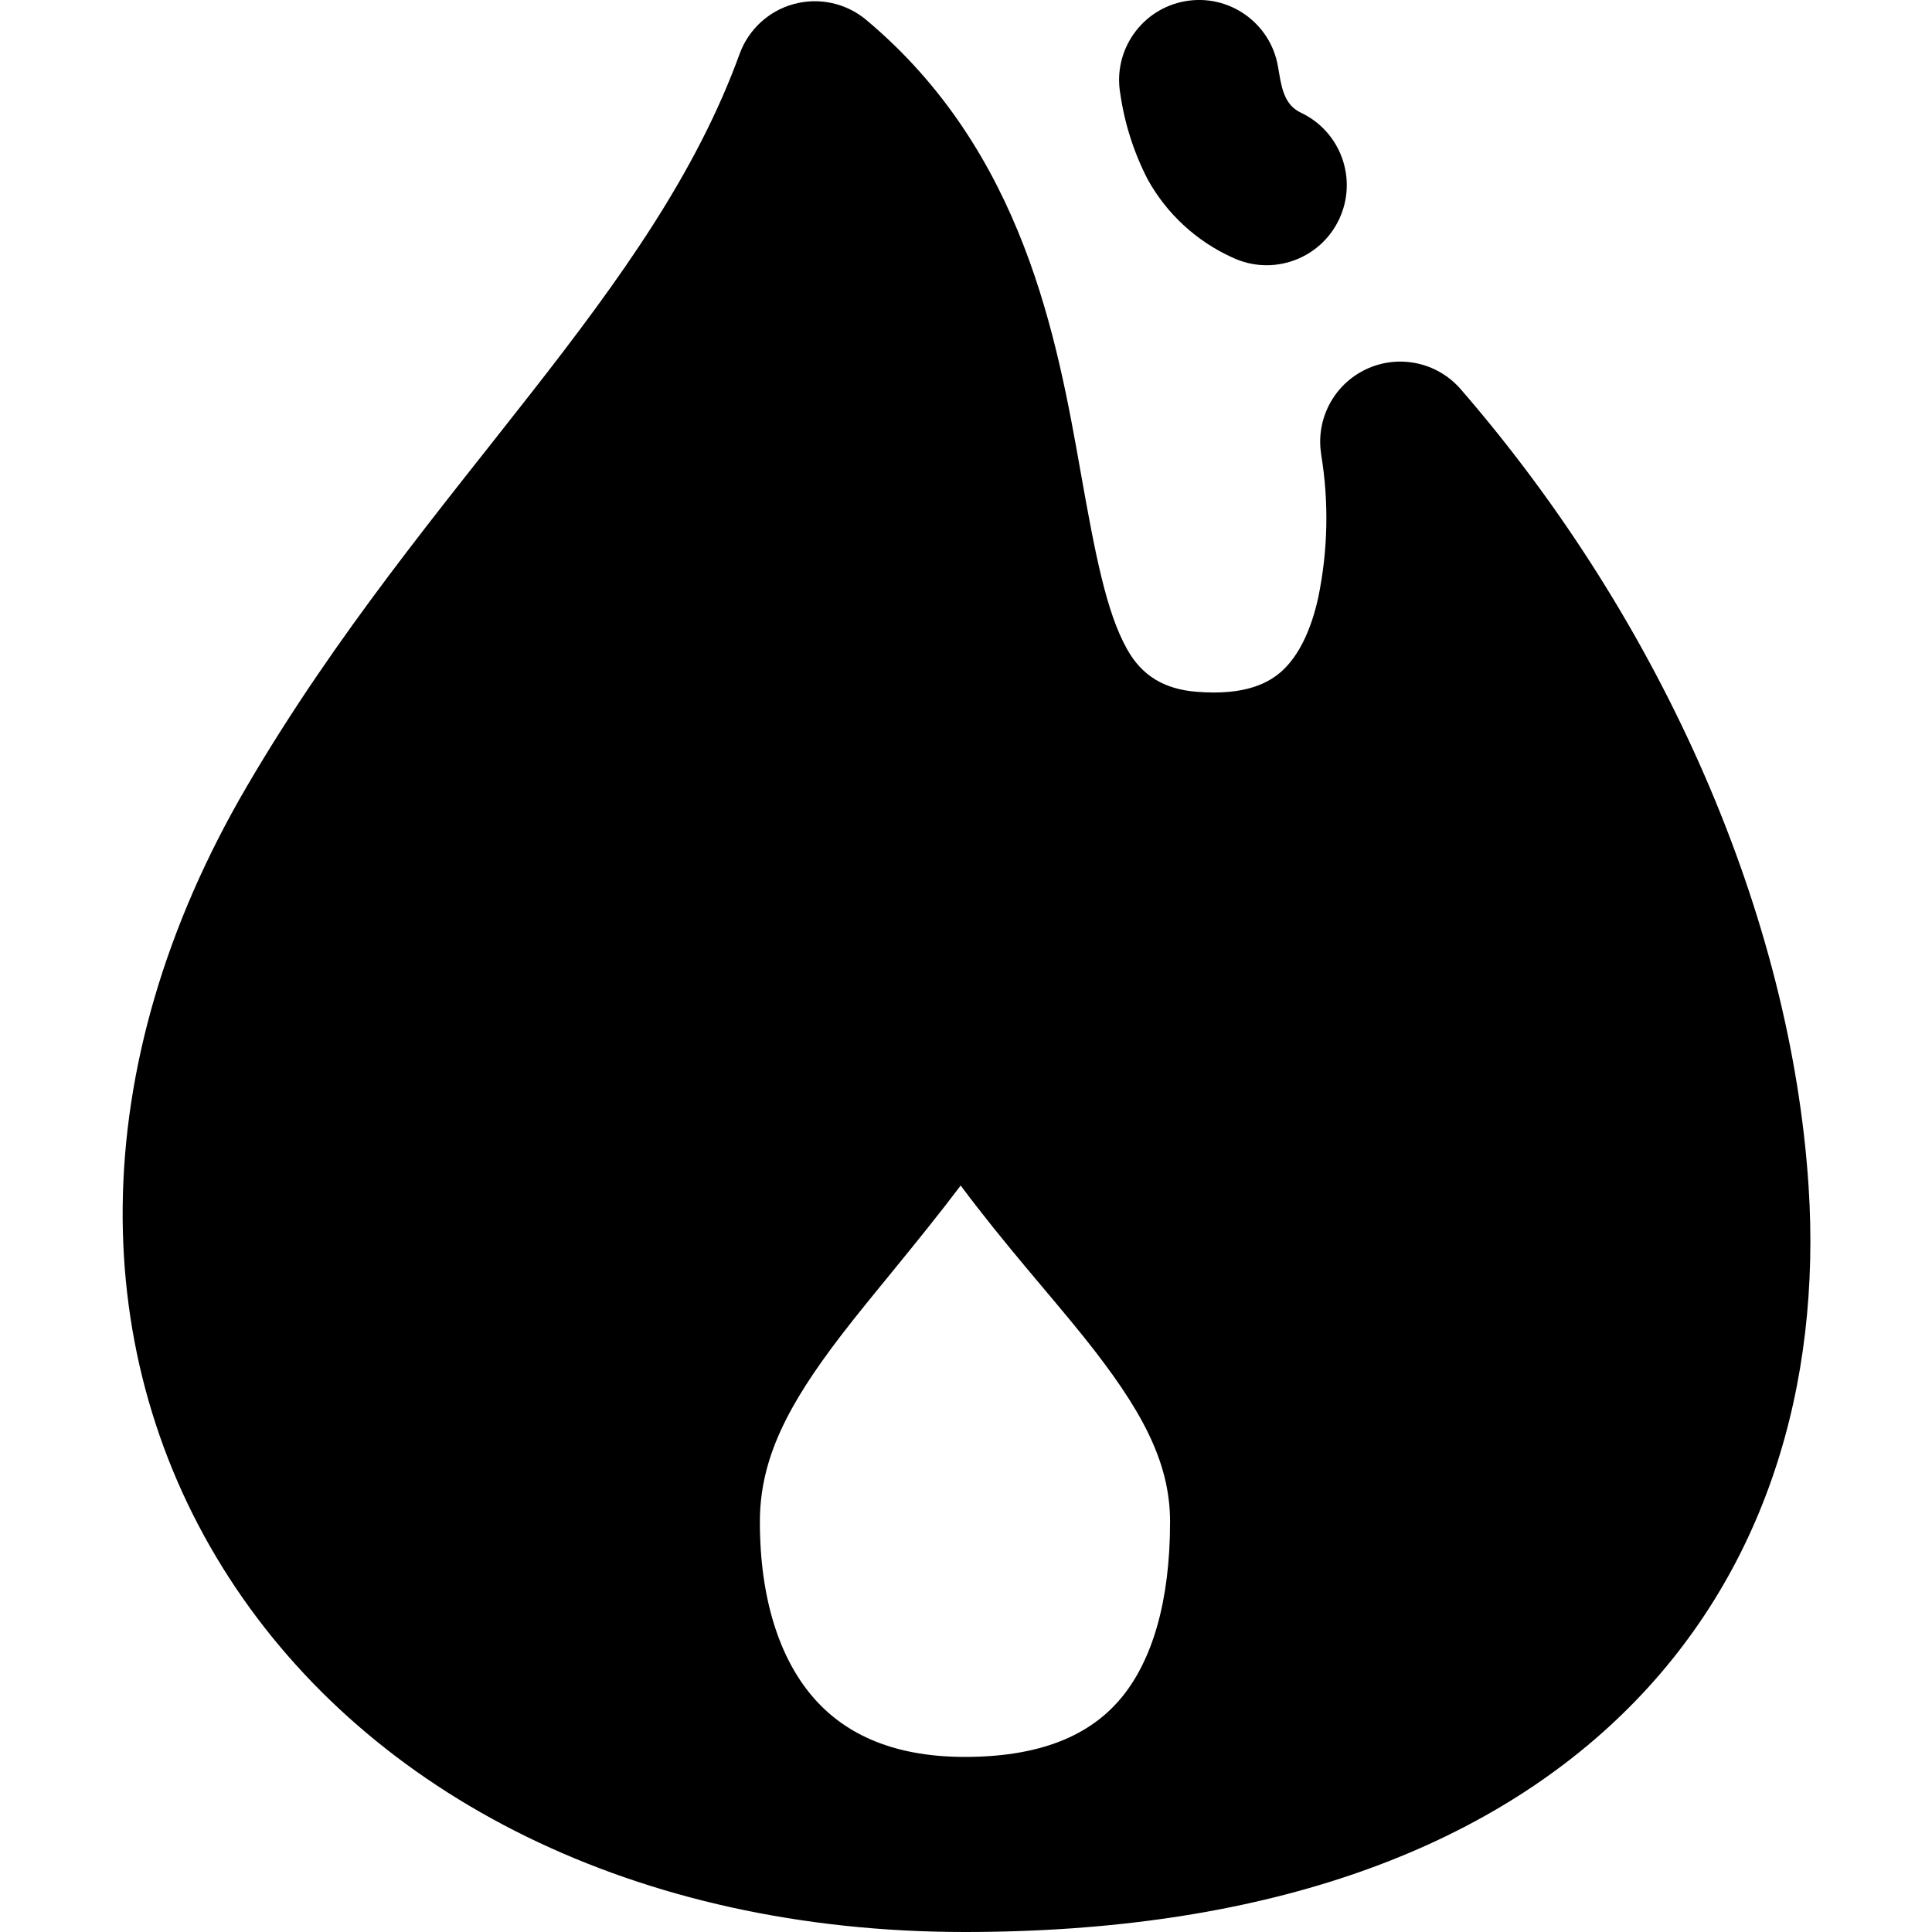
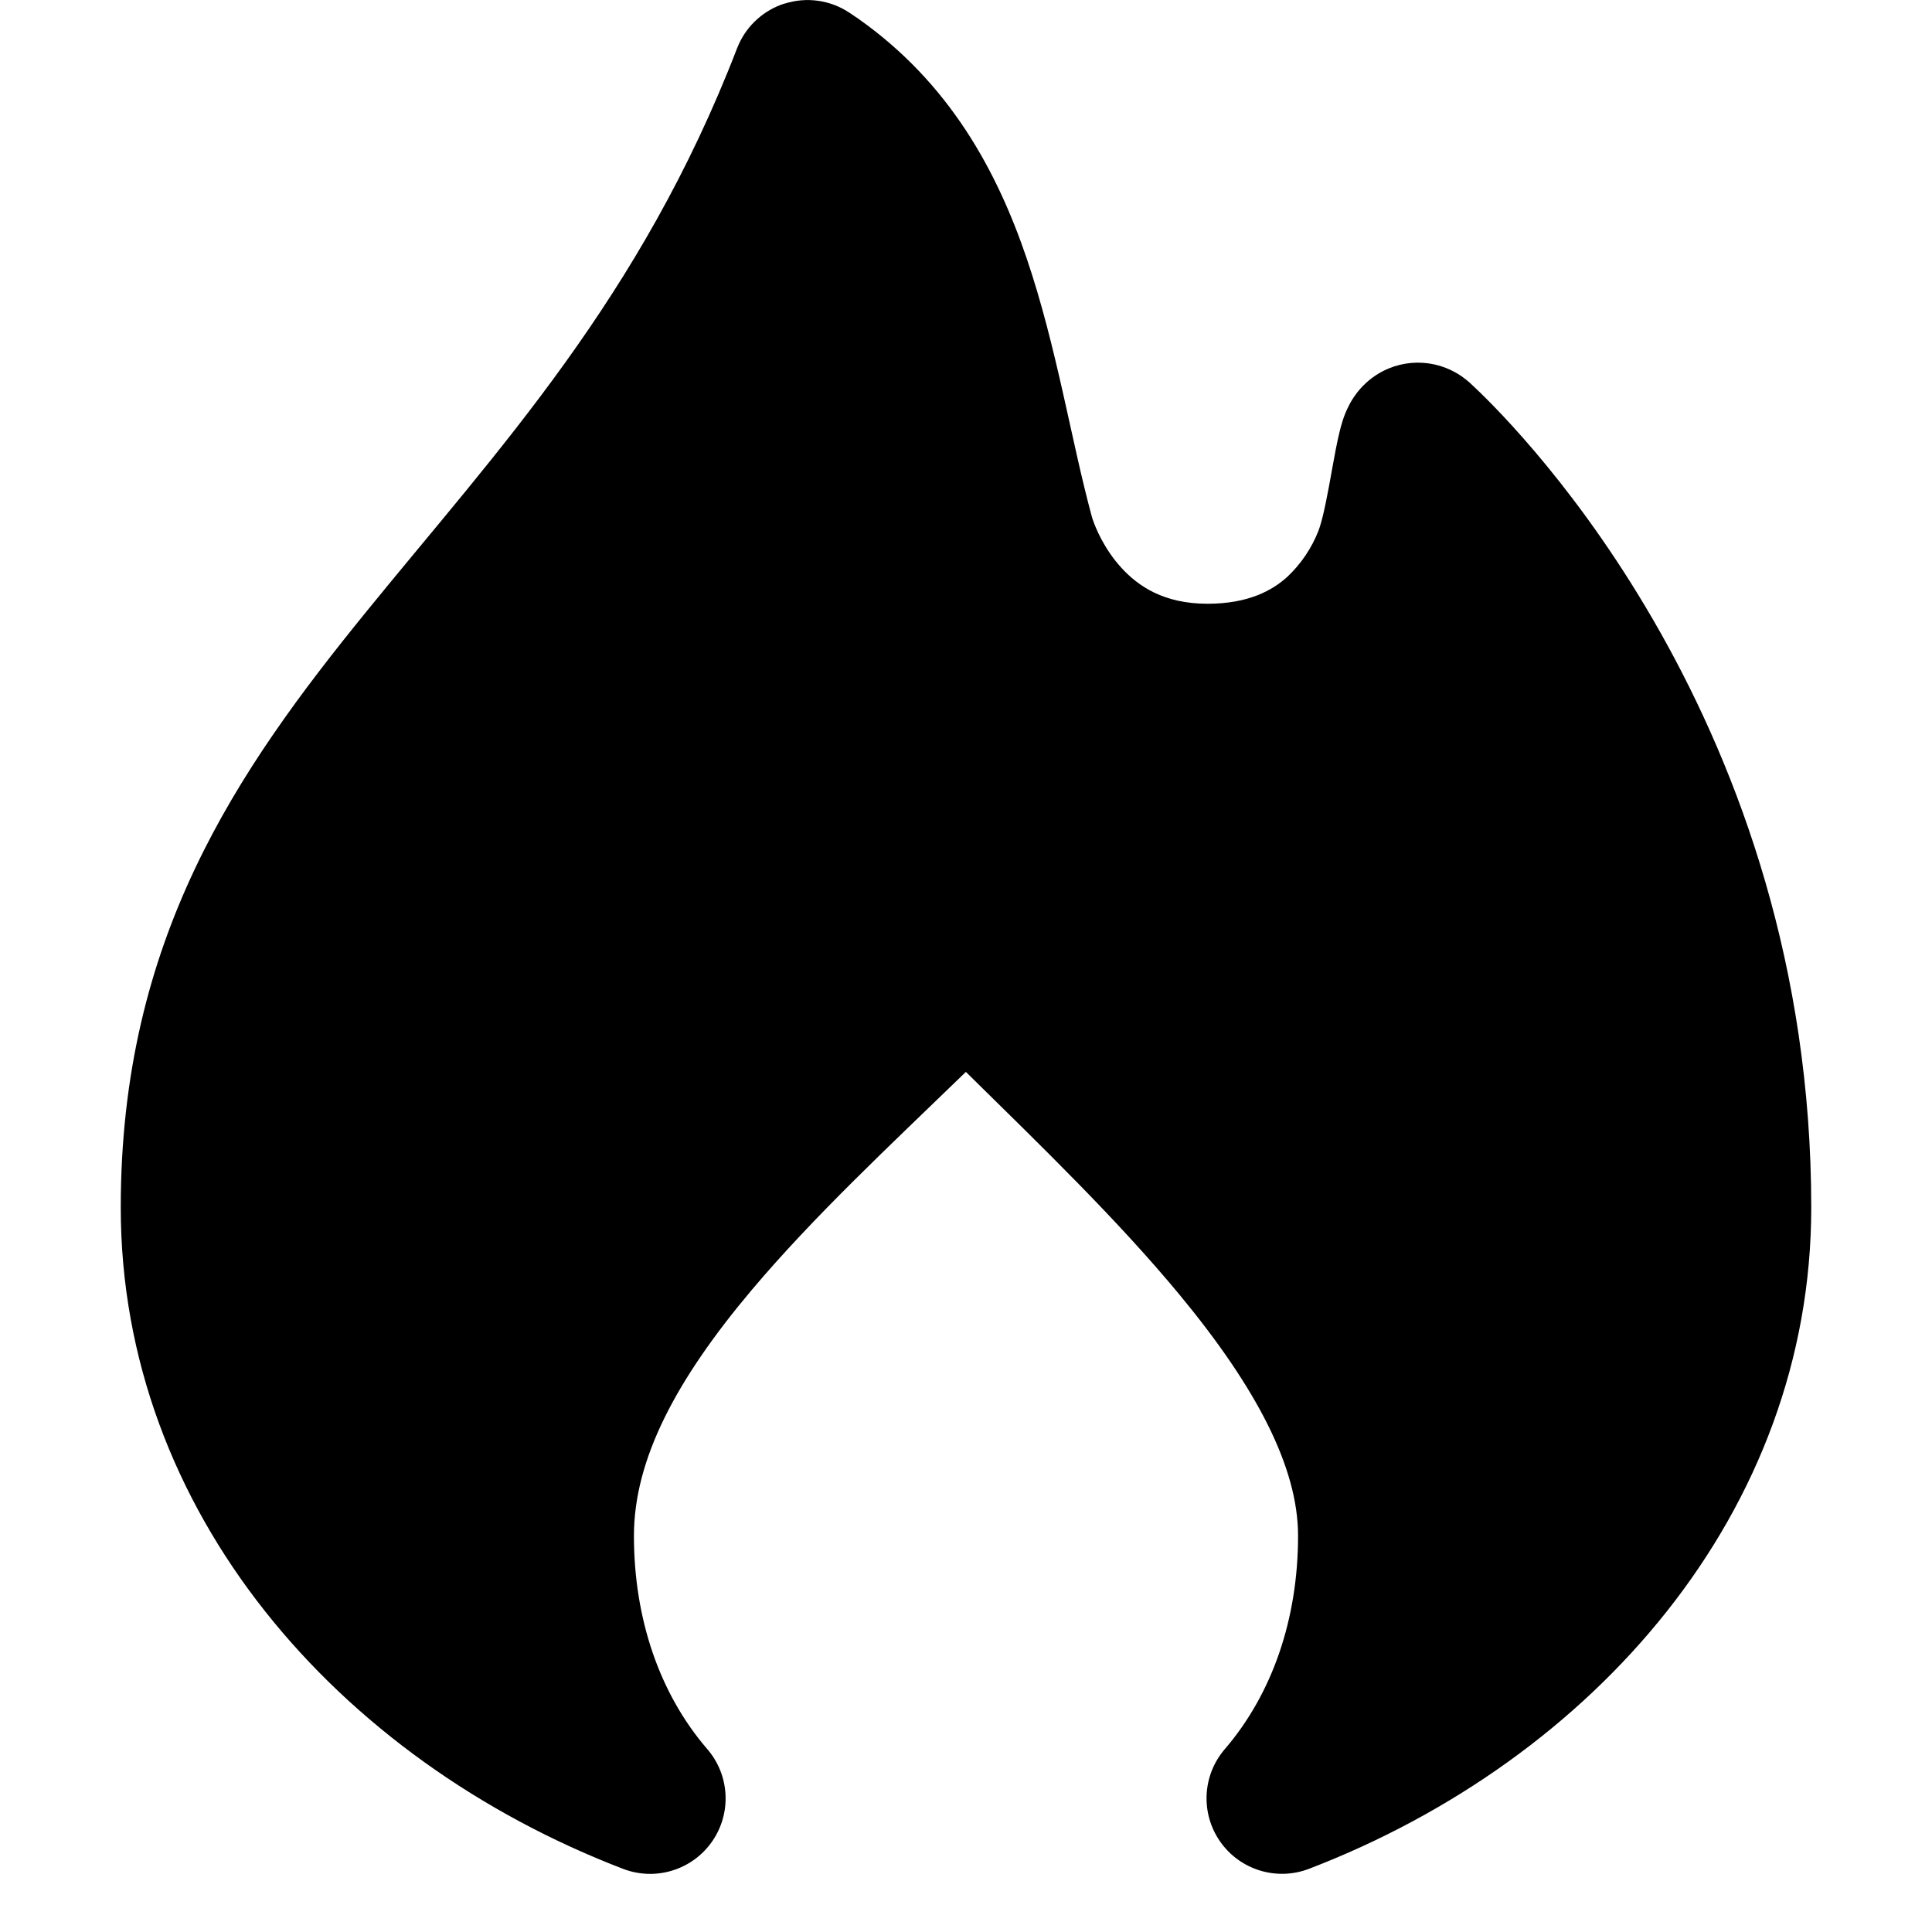
<svg xmlns="http://www.w3.org/2000/svg" fill="none" viewBox="0 0 16 16">
-   <path fill="#000" d="M9.815.01a.663.663 0 0 1 .768.537c.027.15.04.316.19.386a.663.663 0 1 1-.566 1.2 1.516 1.516 0 0 1-.7-.643 2.244 2.244 0 0 1-.229-.712.663.663 0 0 1 .537-.768Z" />
-   <path fill="#000" fill-rule="evenodd" d="M6.576.033a.663.663 0 0 1 .598.132c1.304 1.092 1.58 2.641 1.777 3.753.121.683.212 1.15.38 1.453.126.23.317.337.578.358.406.033.601-.074.712-.176.13-.121.234-.322.296-.604a3.24 3.24 0 0 0 .025-1.181v-.003a.663.663 0 0 1 1.154-.543c1.685 1.944 2.737 4.375 2.882 6.604.106 1.637-.351 3.21-1.54 4.367C12.253 15.345 10.434 16 7.99 16c-2.718 0-4.924-1.125-6.093-2.934-1.178-1.823-1.221-4.218.15-6.558.737-1.26 1.61-2.303 2.348-3.248.754-.963 1.372-1.829 1.73-2.813a.663.663 0 0 1 .45-.414Zm-.283 12.57c0-.521.23-.965.669-1.539.264-.345.63-.765.994-1.246.362.486.74.905 1.022 1.257.468.586.712 1.023.712 1.528 0 .662-.149 1.143-.395 1.447-.227.28-.61.5-1.304.5-.629 0-1.022-.213-1.27-.509-.263-.313-.428-.797-.428-1.438Z" clip-rule="evenodd" />
+   <path fill="#000" d="M6.498.03a.625.625 0 0 1 .536.075l.074.05c.756.533 1.148 1.26 1.394 1.983.126.37.218.75.299 1.107.083.368.152.703.24 1.03l.008.026c.025.074.096.245.235.398.142.157.356.301.716.301.34 0 .537-.111.66-.222a1.05 1.05 0 0 0 .26-.385l.012-.036c.03-.094.063-.263.101-.478.018-.1.04-.221.063-.312.009-.035.03-.123.075-.208.013-.026.082-.166.242-.263a.634.634 0 0 1 .727.047l.028.023.049.046C12.6 3.575 15 5.996 15 10c0 2.516-1.796 4.569-4.16 5.477a.625.625 0 0 1-.698-.99c.395-.459.608-1.08.608-1.768 0-.565-.342-1.223-.981-1.996-.513-.62-1.139-1.225-1.77-1.846-.637.617-1.256 1.193-1.771 1.803-.63.747-.978 1.407-.978 2.039 0 .688.213 1.31.608 1.767a.625.625 0 0 1-.673 1l-.025-.009C2.796 14.57 1 12.516 1 10c0-2.22.957-3.611 2.039-4.941C4.119 3.73 5.305 2.473 6.104.4l.014-.033a.625.625 0 0 1 .38-.338Z" />
</svg>
